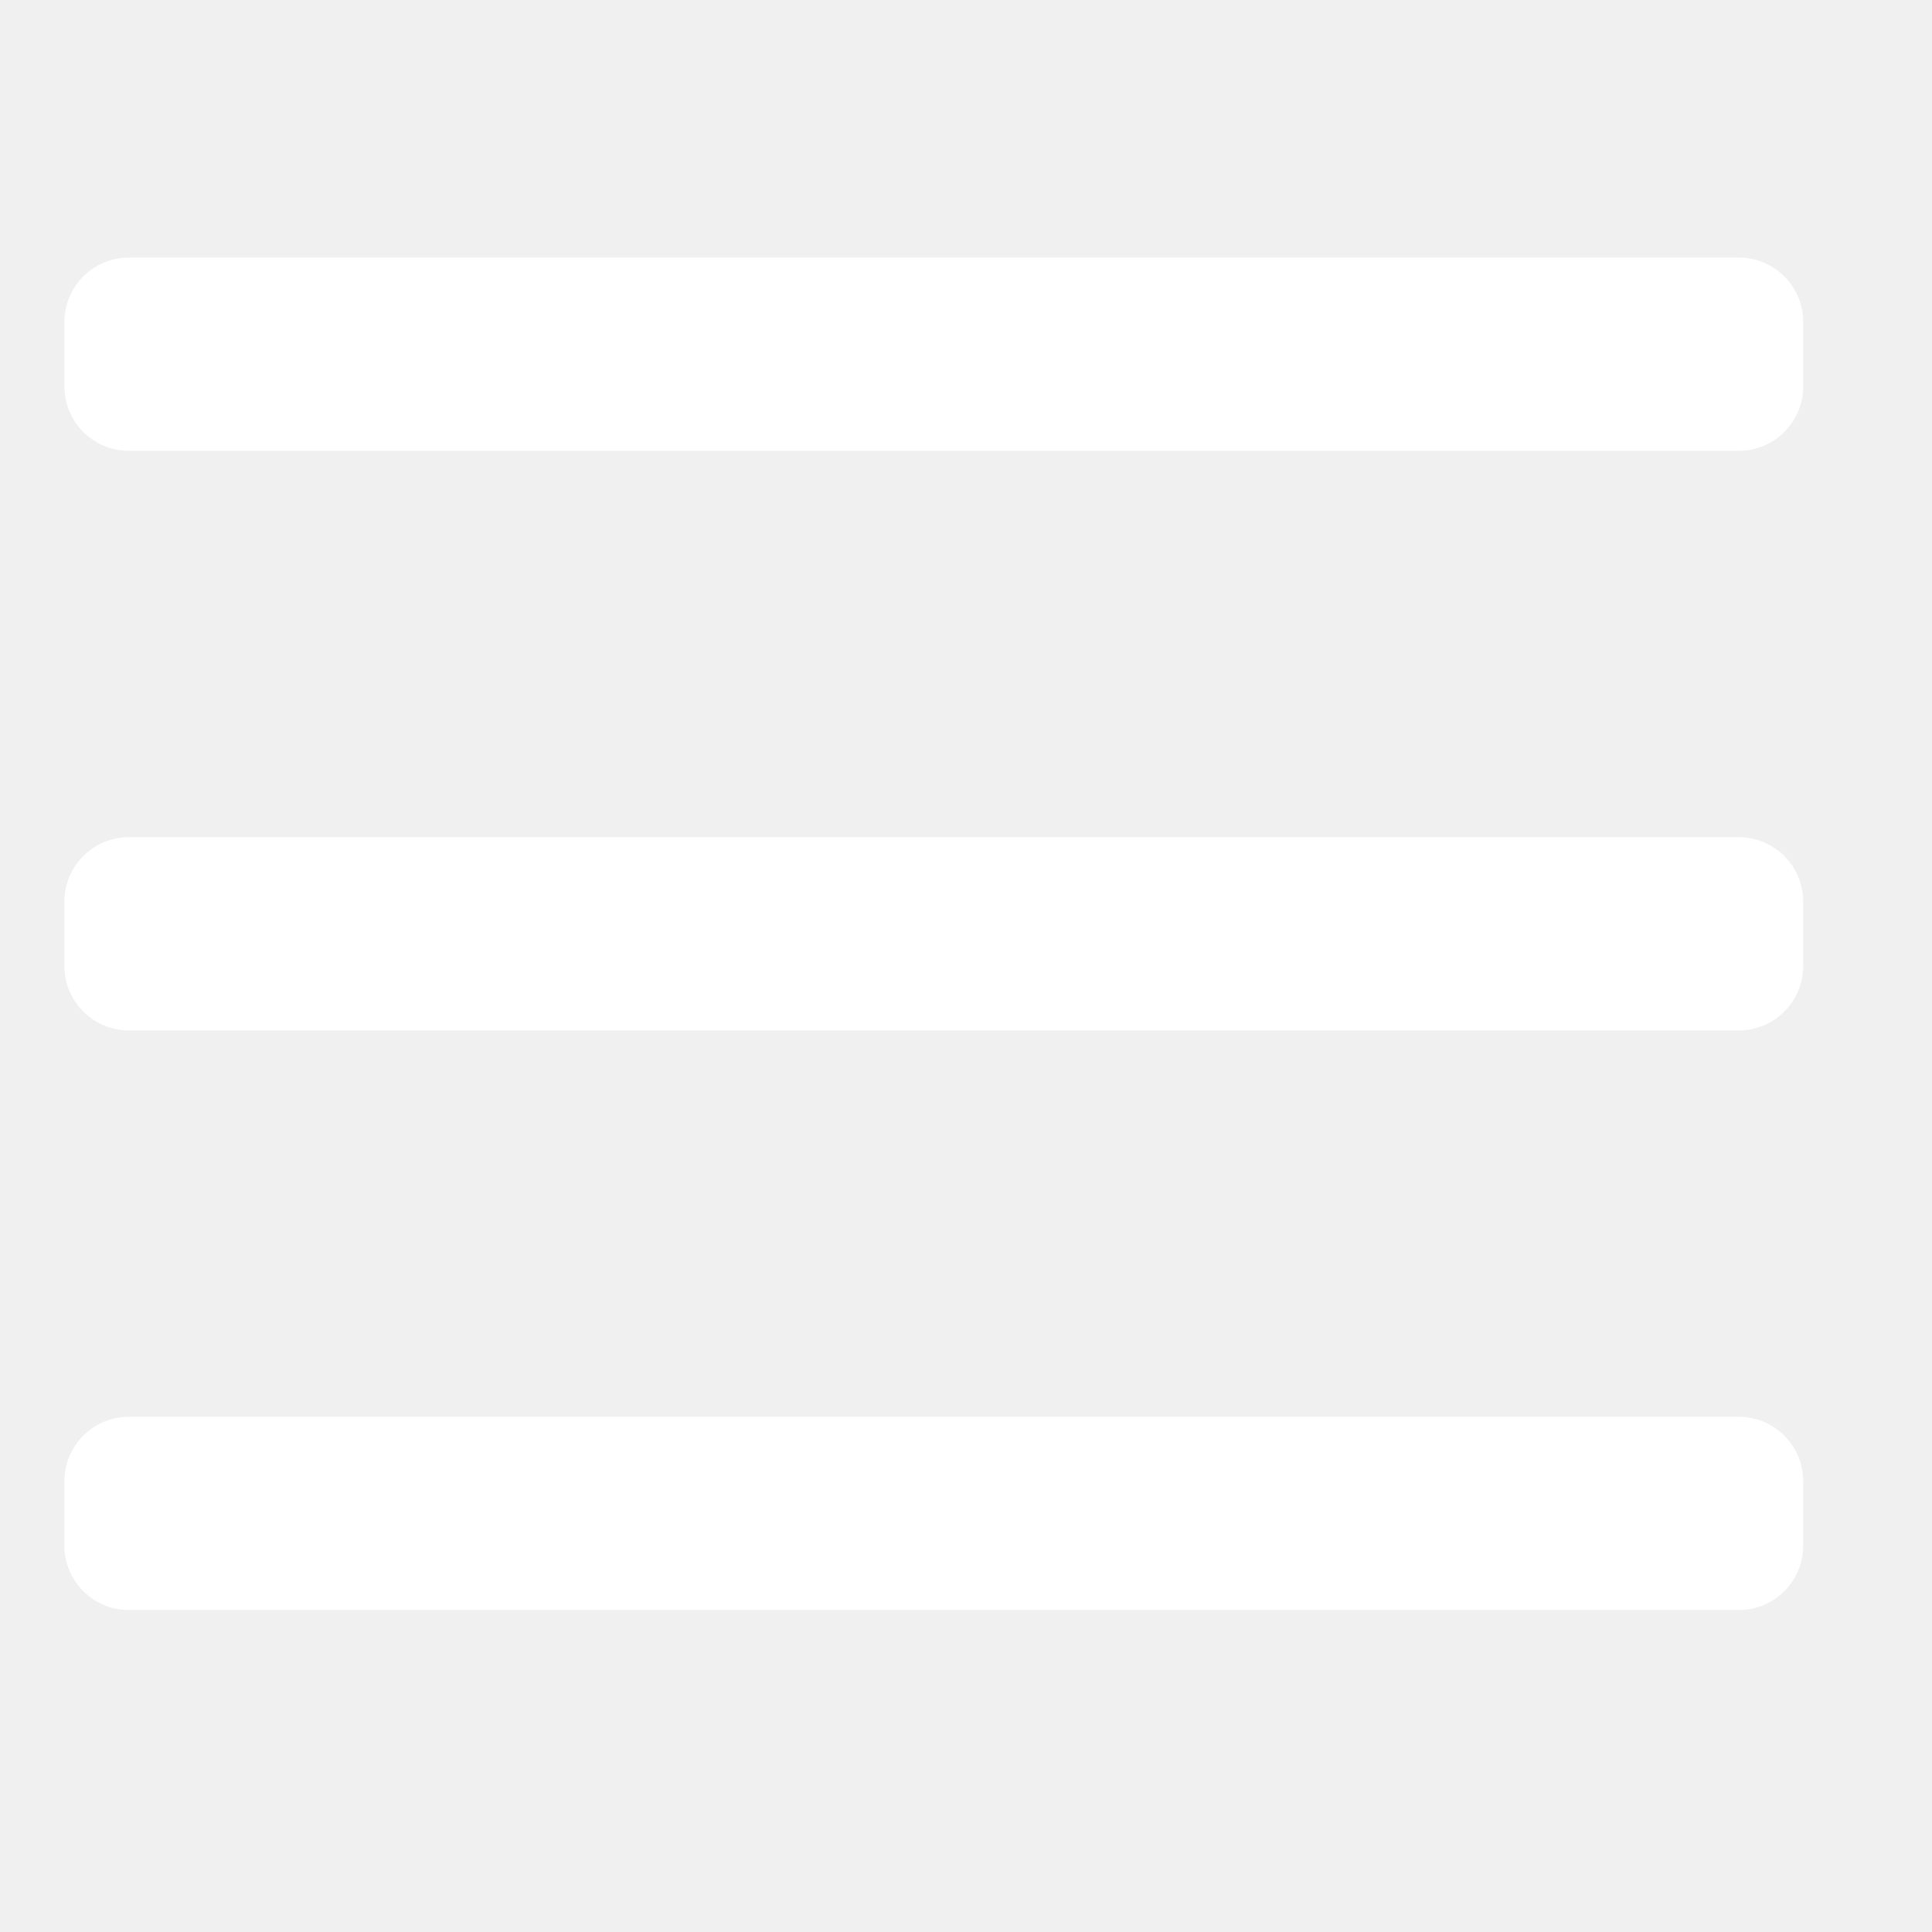
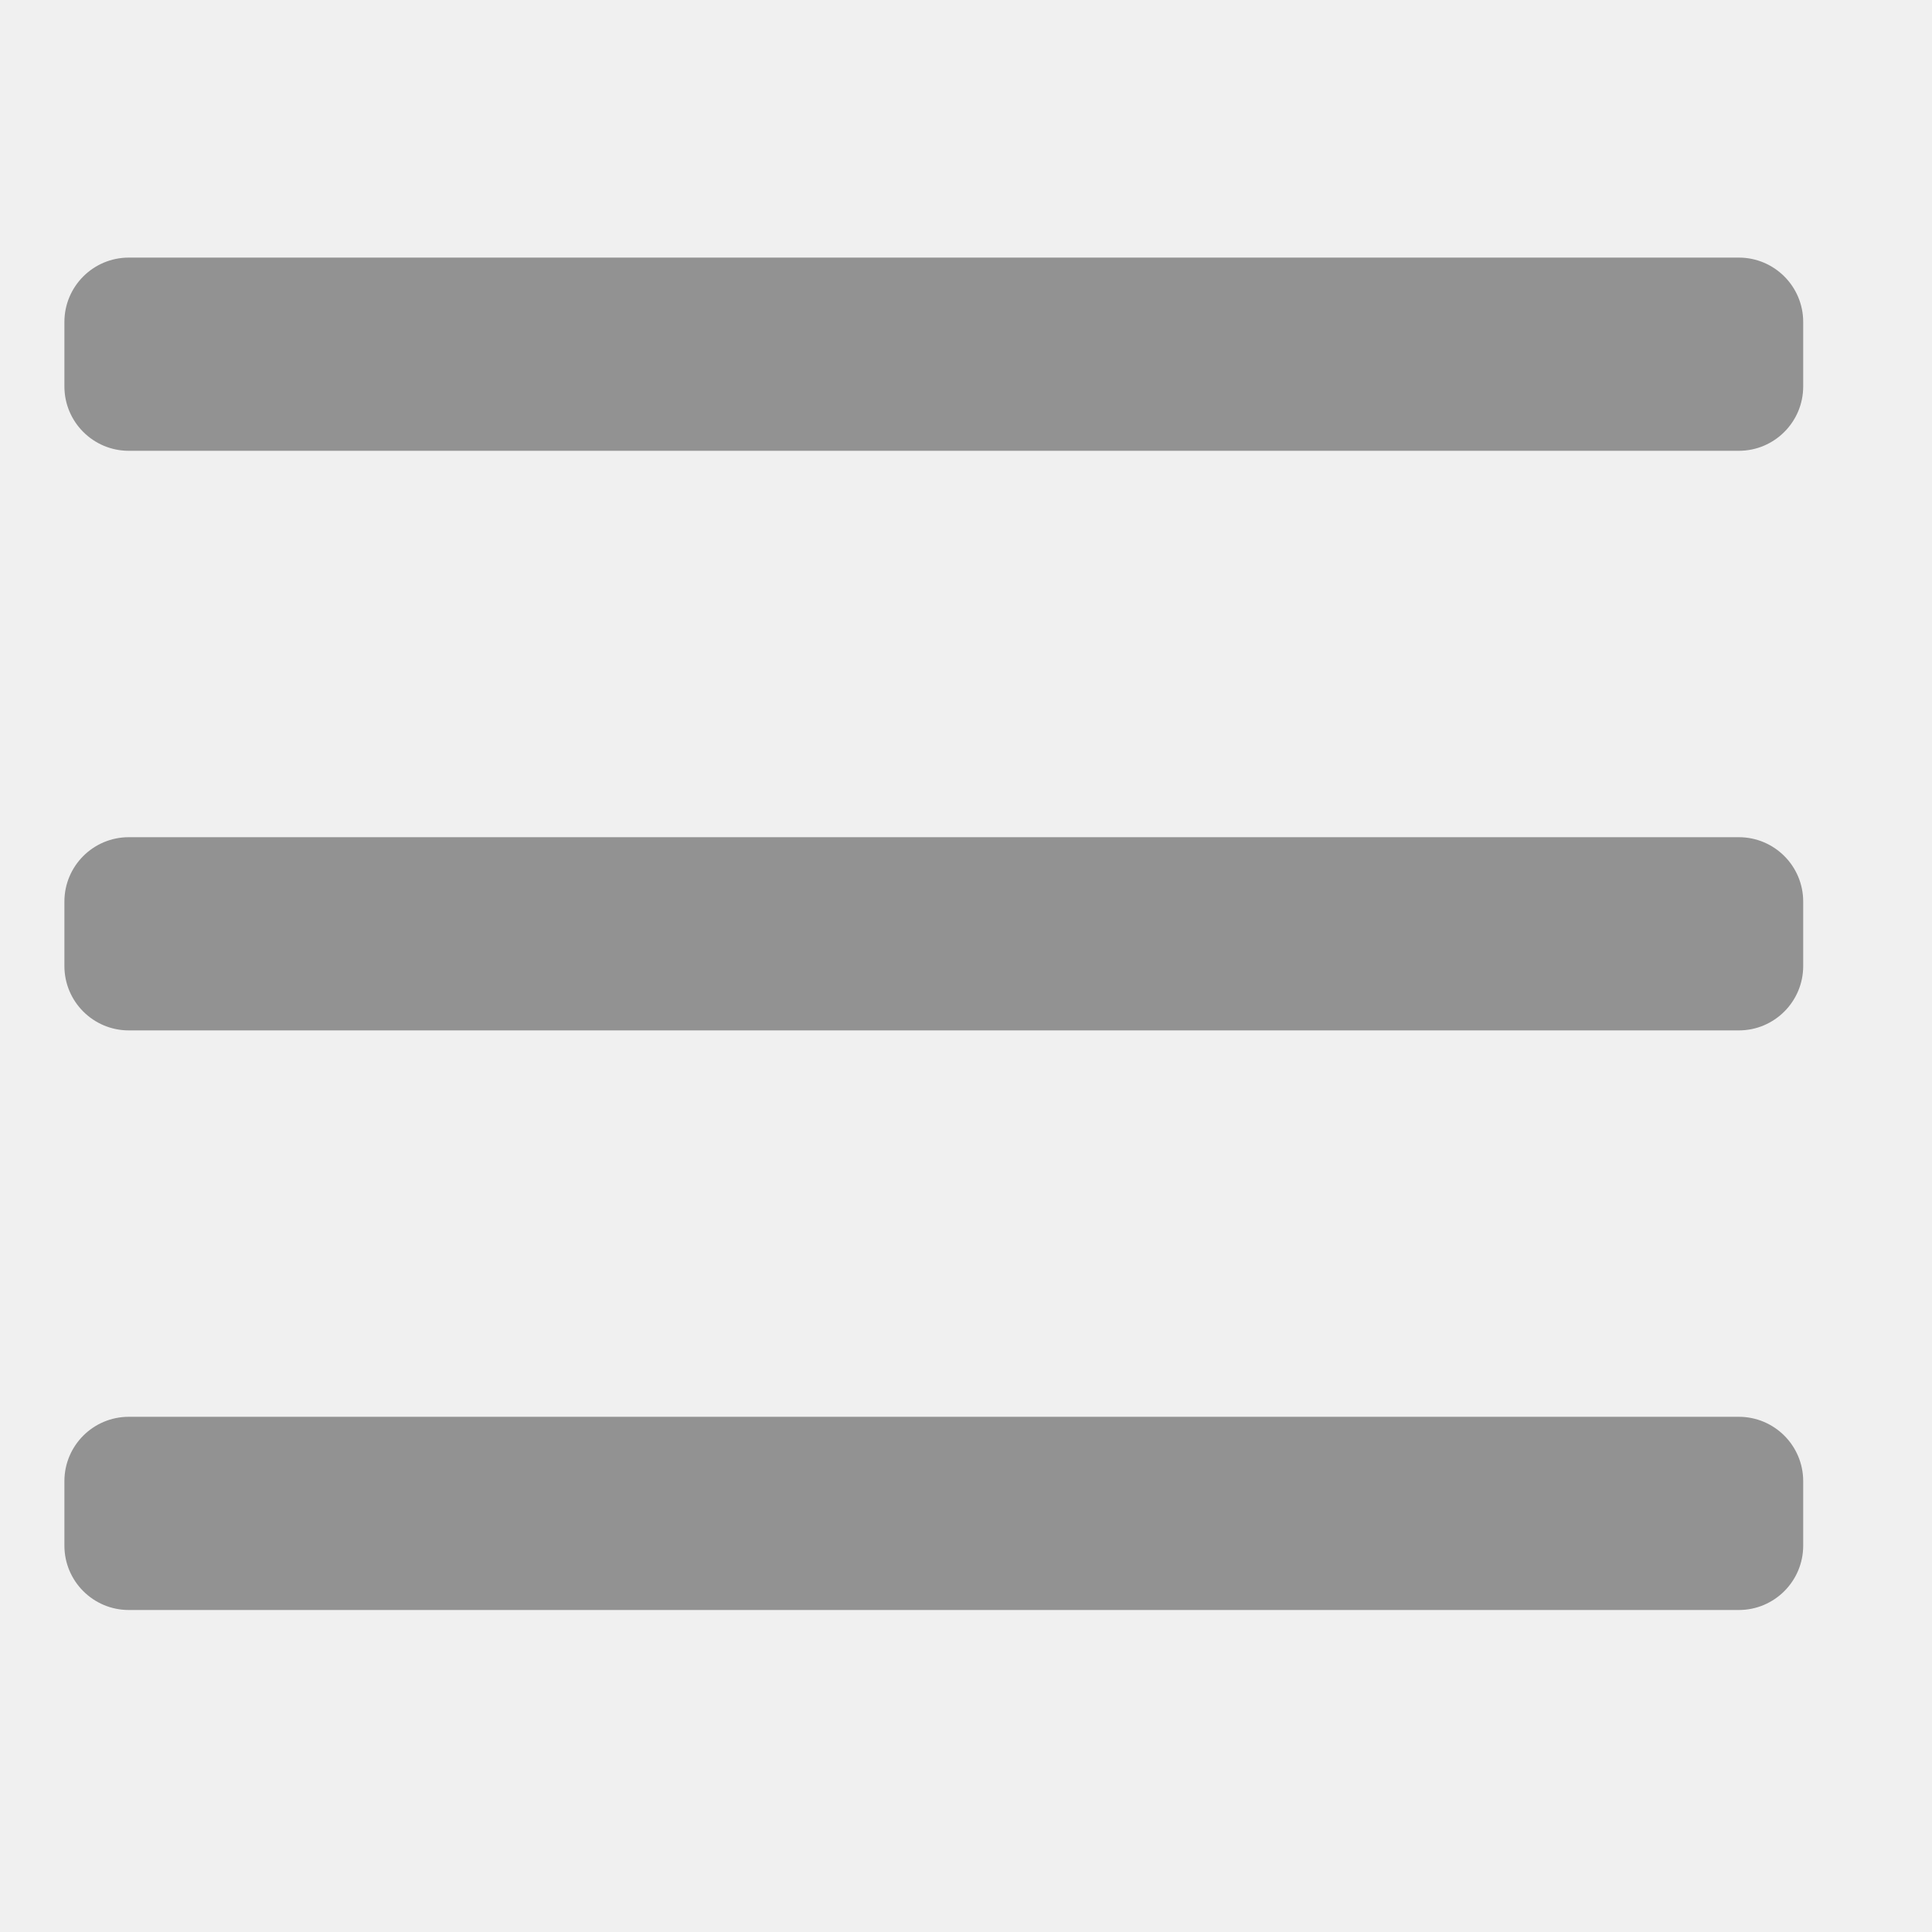
<svg xmlns="http://www.w3.org/2000/svg" width="30" height="30" viewBox="0 0 30 30">
-   <g fill="#FFFFFF" fill-rule="evenodd">
+   <g fill="#929292" fill-rule="evenodd">
    <rect width="27" height="3" x="1" y="4" rx="1" />
    <rect width="27" height="3" x="1" y="13" rx="1" />
    <rect width="27" height="3" x="1" y="22" rx="1" />
  </g>
</svg>
